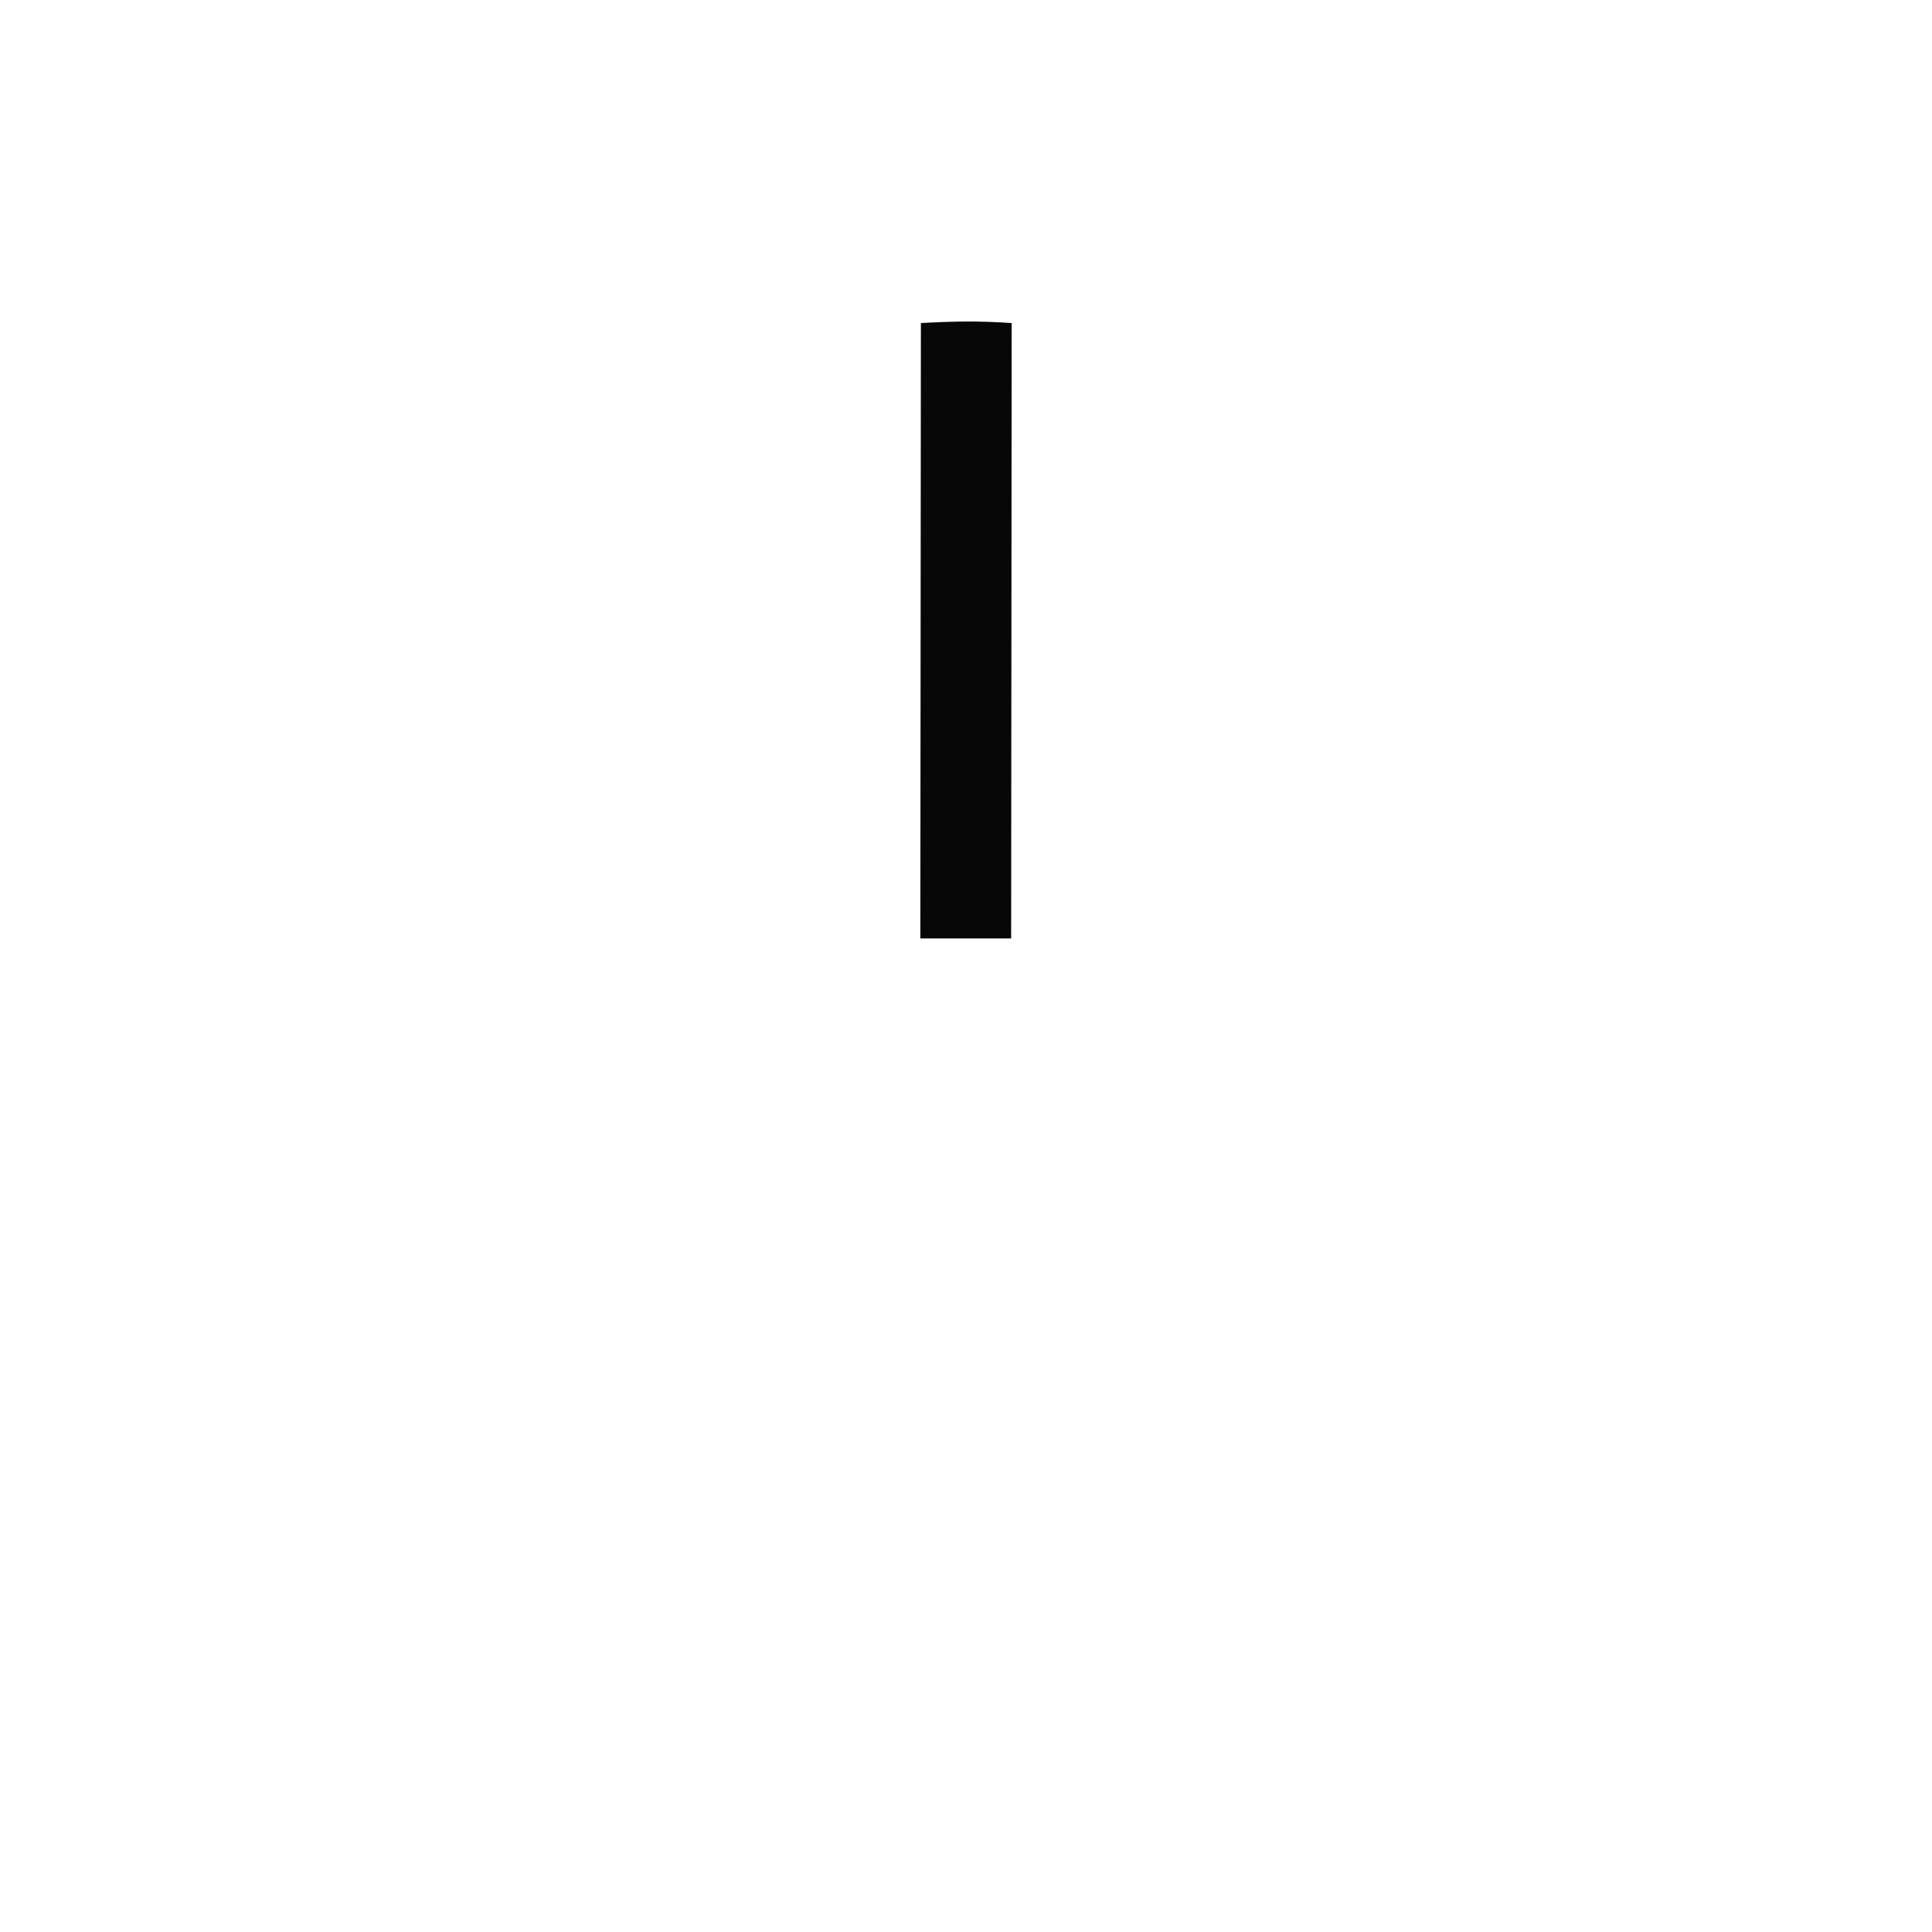
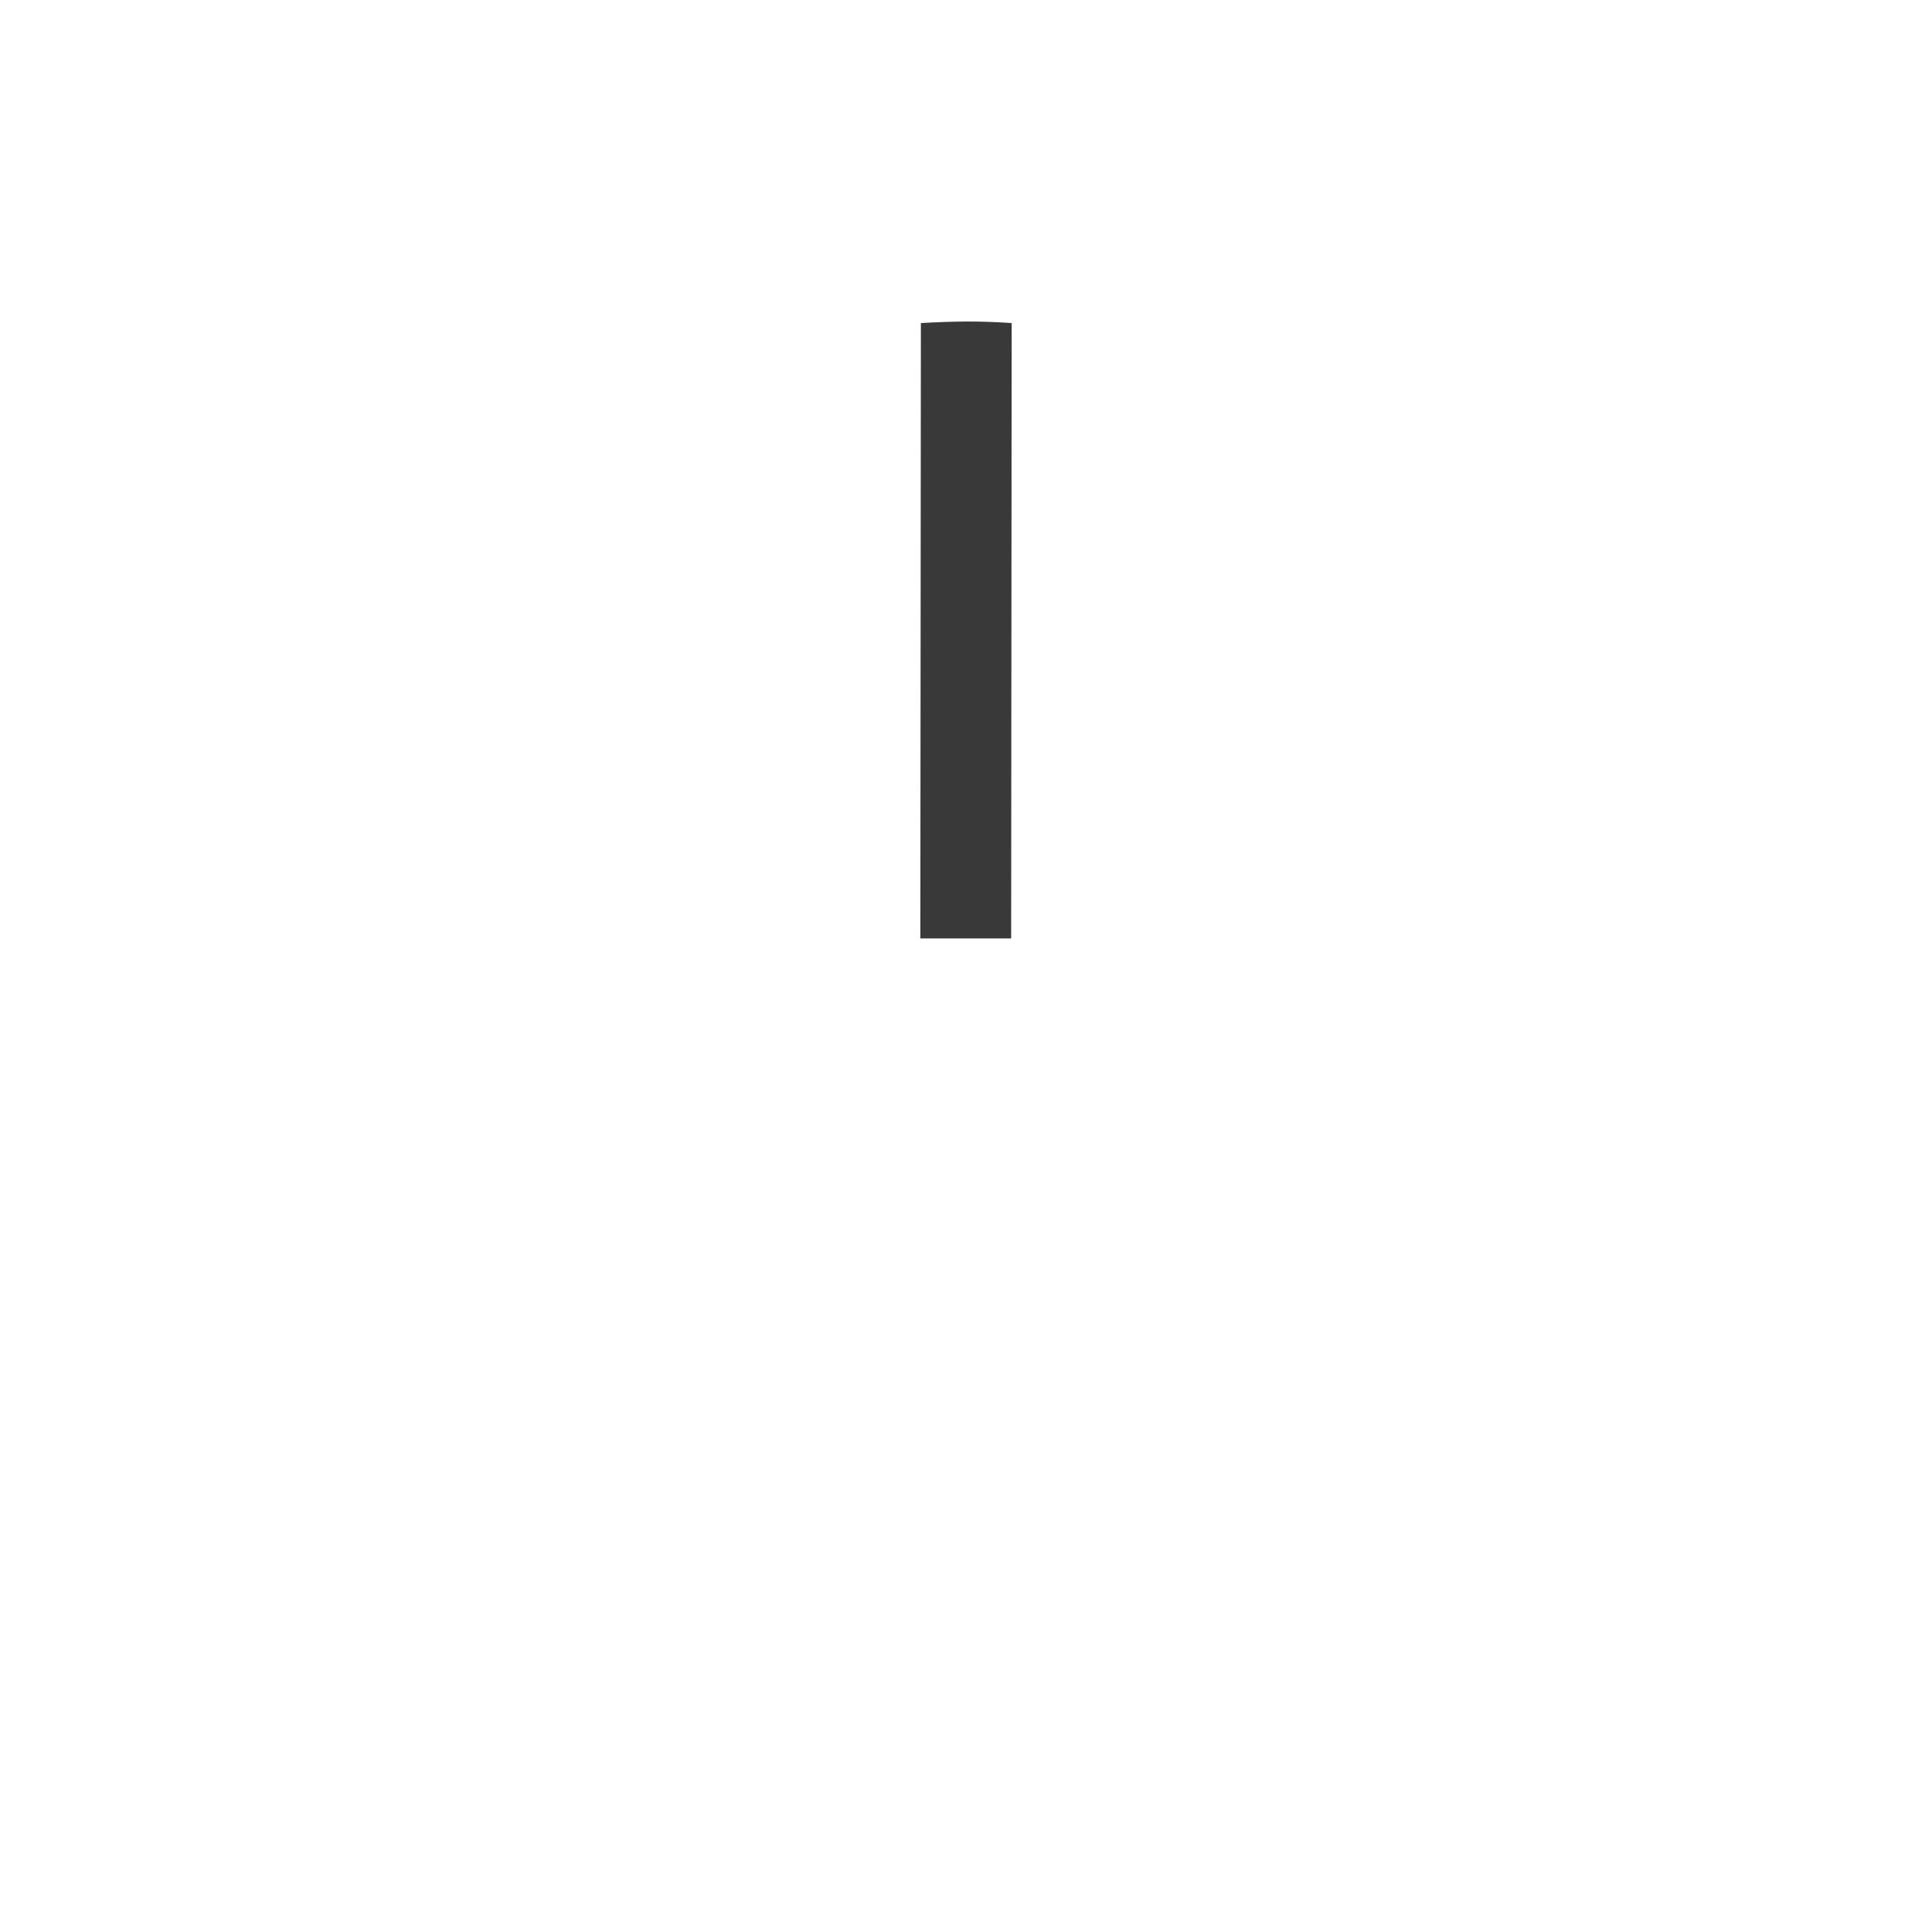
- <svg xmlns="http://www.w3.org/2000/svg" version="1.0" id="svg15246" x="0px" y="0px" width="14mm" height="14mm" viewBox="0 0 52.913 52.913" enable-background="new 0 0 39.684 39.684" xml:space="preserve">
+ <svg xmlns="http://www.w3.org/2000/svg" xml:space="preserve" enable-background="new 0 0 39.684 39.684" viewBox="0 0 52.913 52.913" height="14mm" width="14mm" y="0px" x="0px" id="svg15246" version="1.0">
  <defs id="defs38">
	
	
	
	
	
	
	
	

		
		
		
		
	</defs>
-   <path id="rect1054" style="opacity:0.97;fill:#000000;stroke-width:0.005;stroke-linejoin:round" d="m 25.221,8.848 c 0.843,-0.047 1.556,-0.065 2.486,0 L 27.693,25.702 H 25.206 Z" />
+   <path d="m 25.221,8.848 c 0.843,-0.047 1.556,-0.065 2.486,0 L 27.693,25.702 H 25.206 Z" style="opacity:0.97;fill:#333333;stroke-width:0.005;stroke-linejoin:round" id="rect1054" />
</svg>
